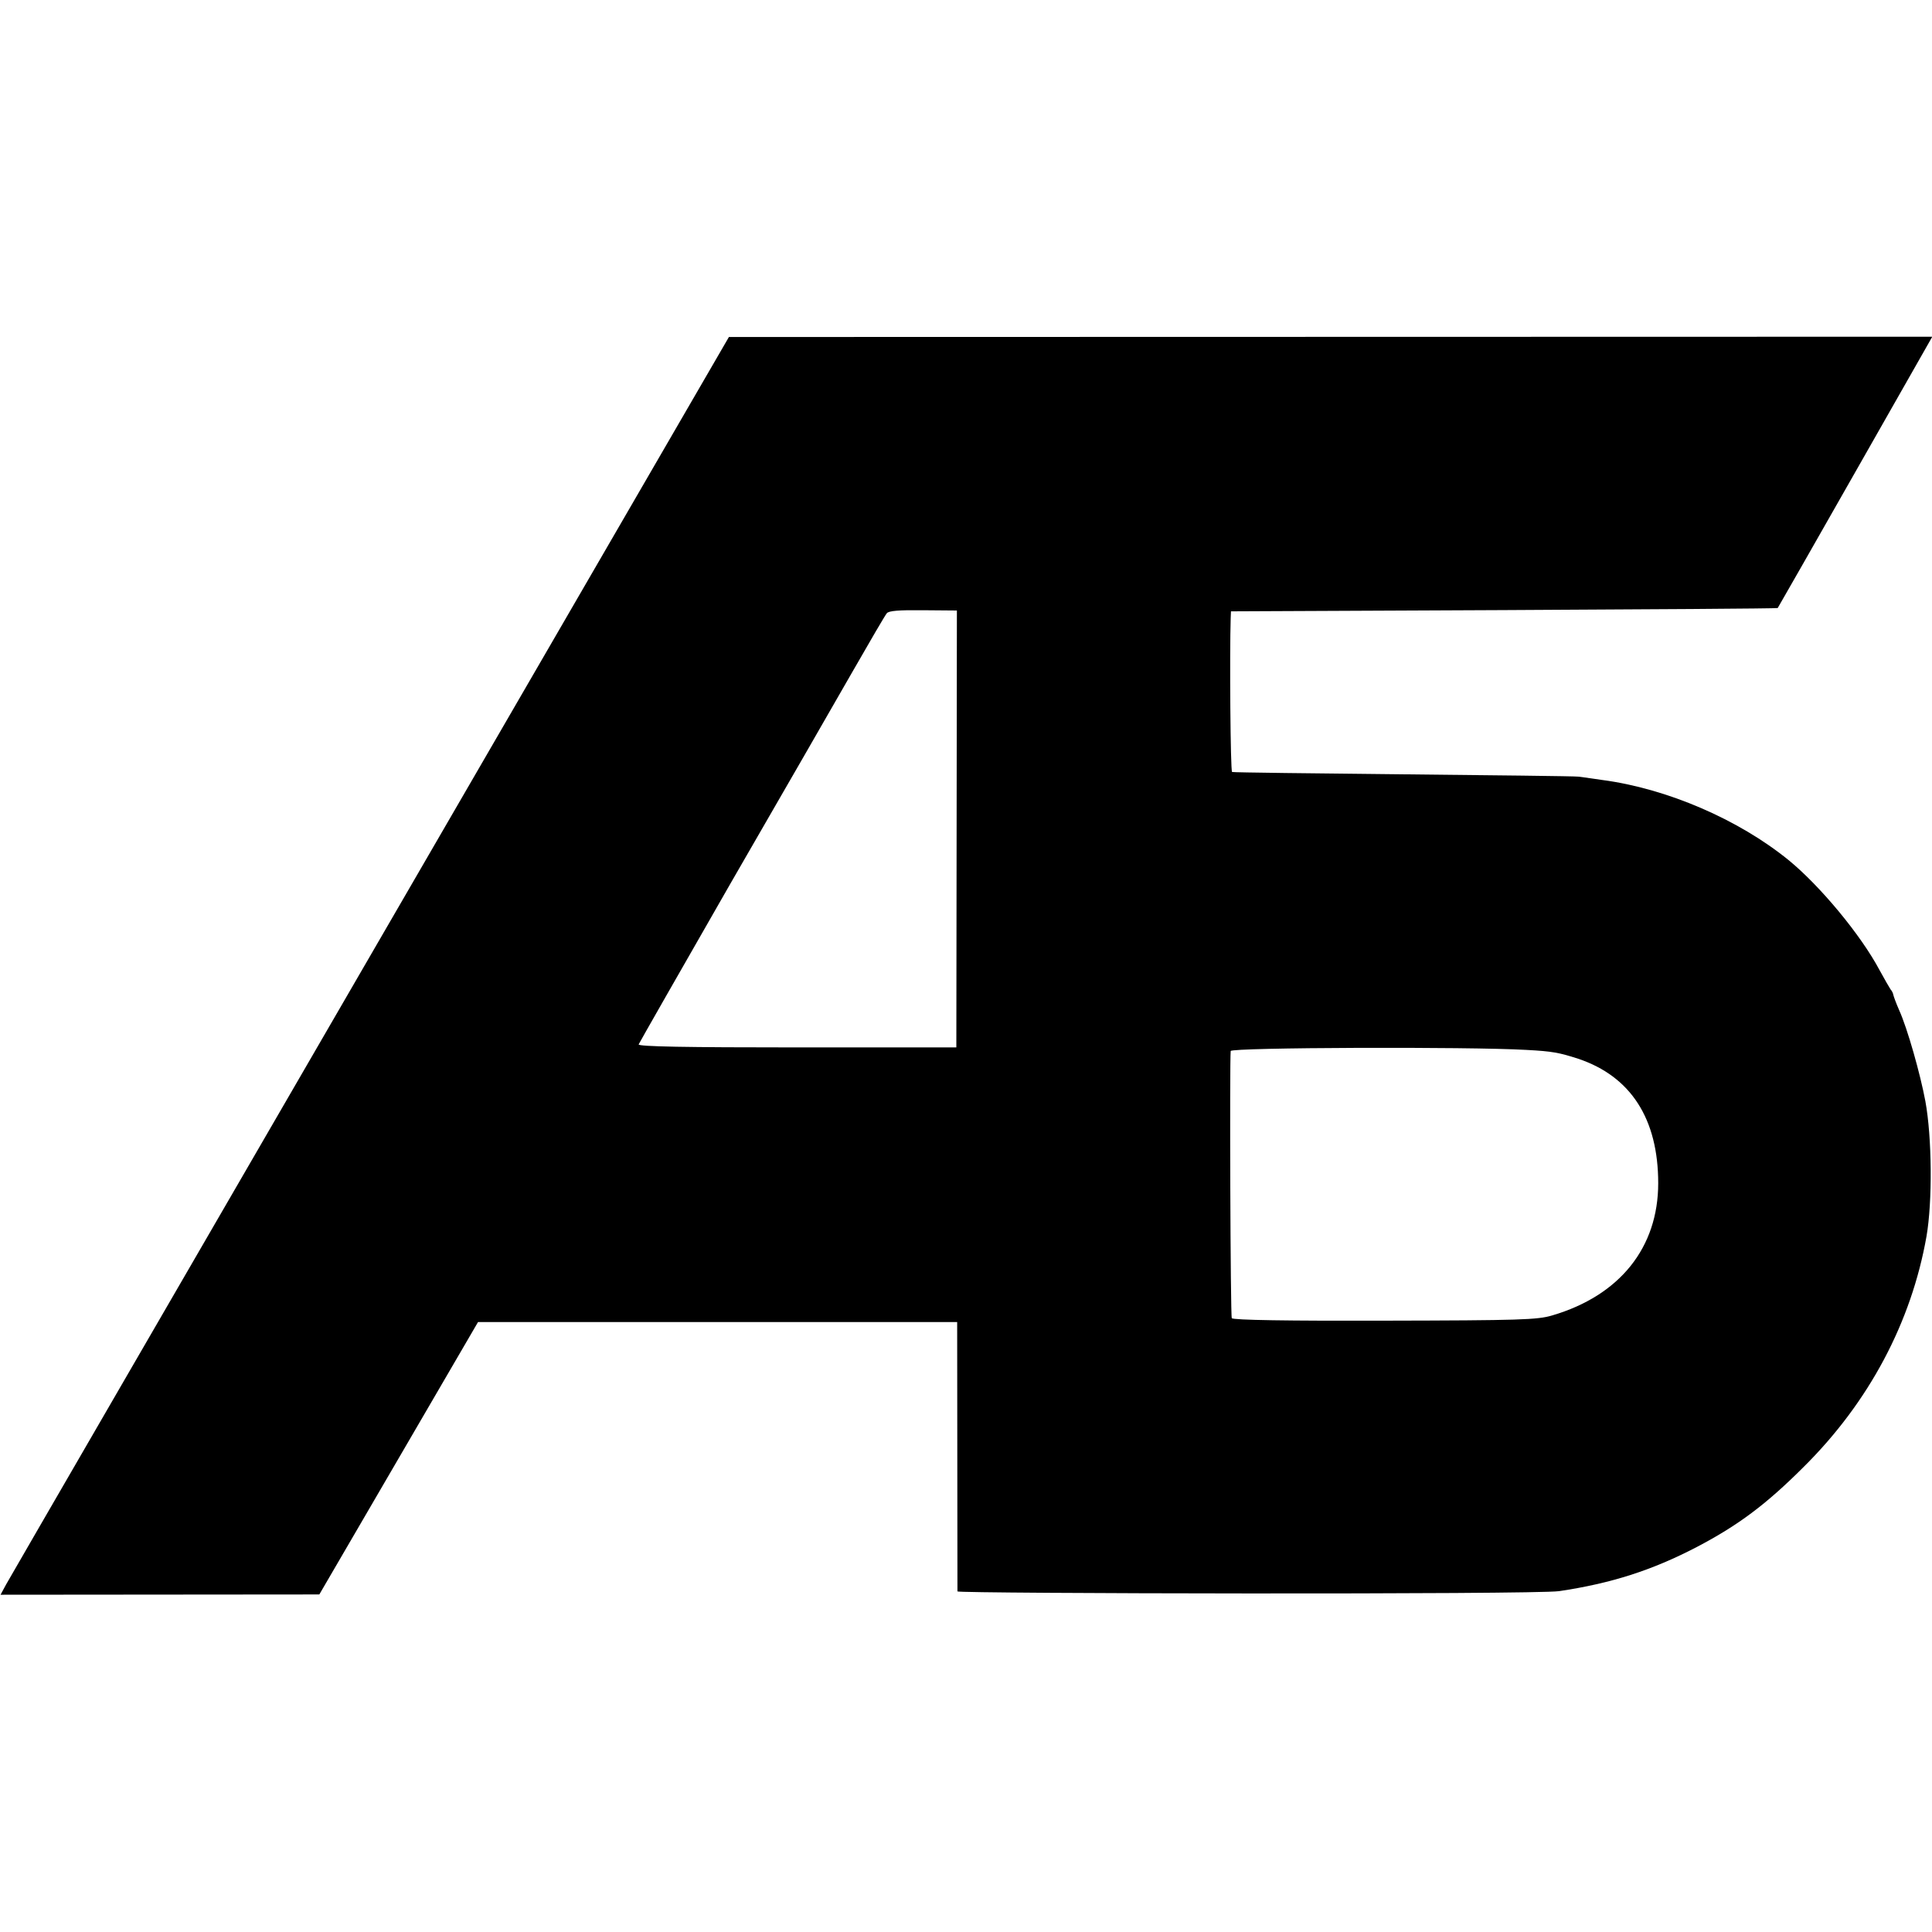
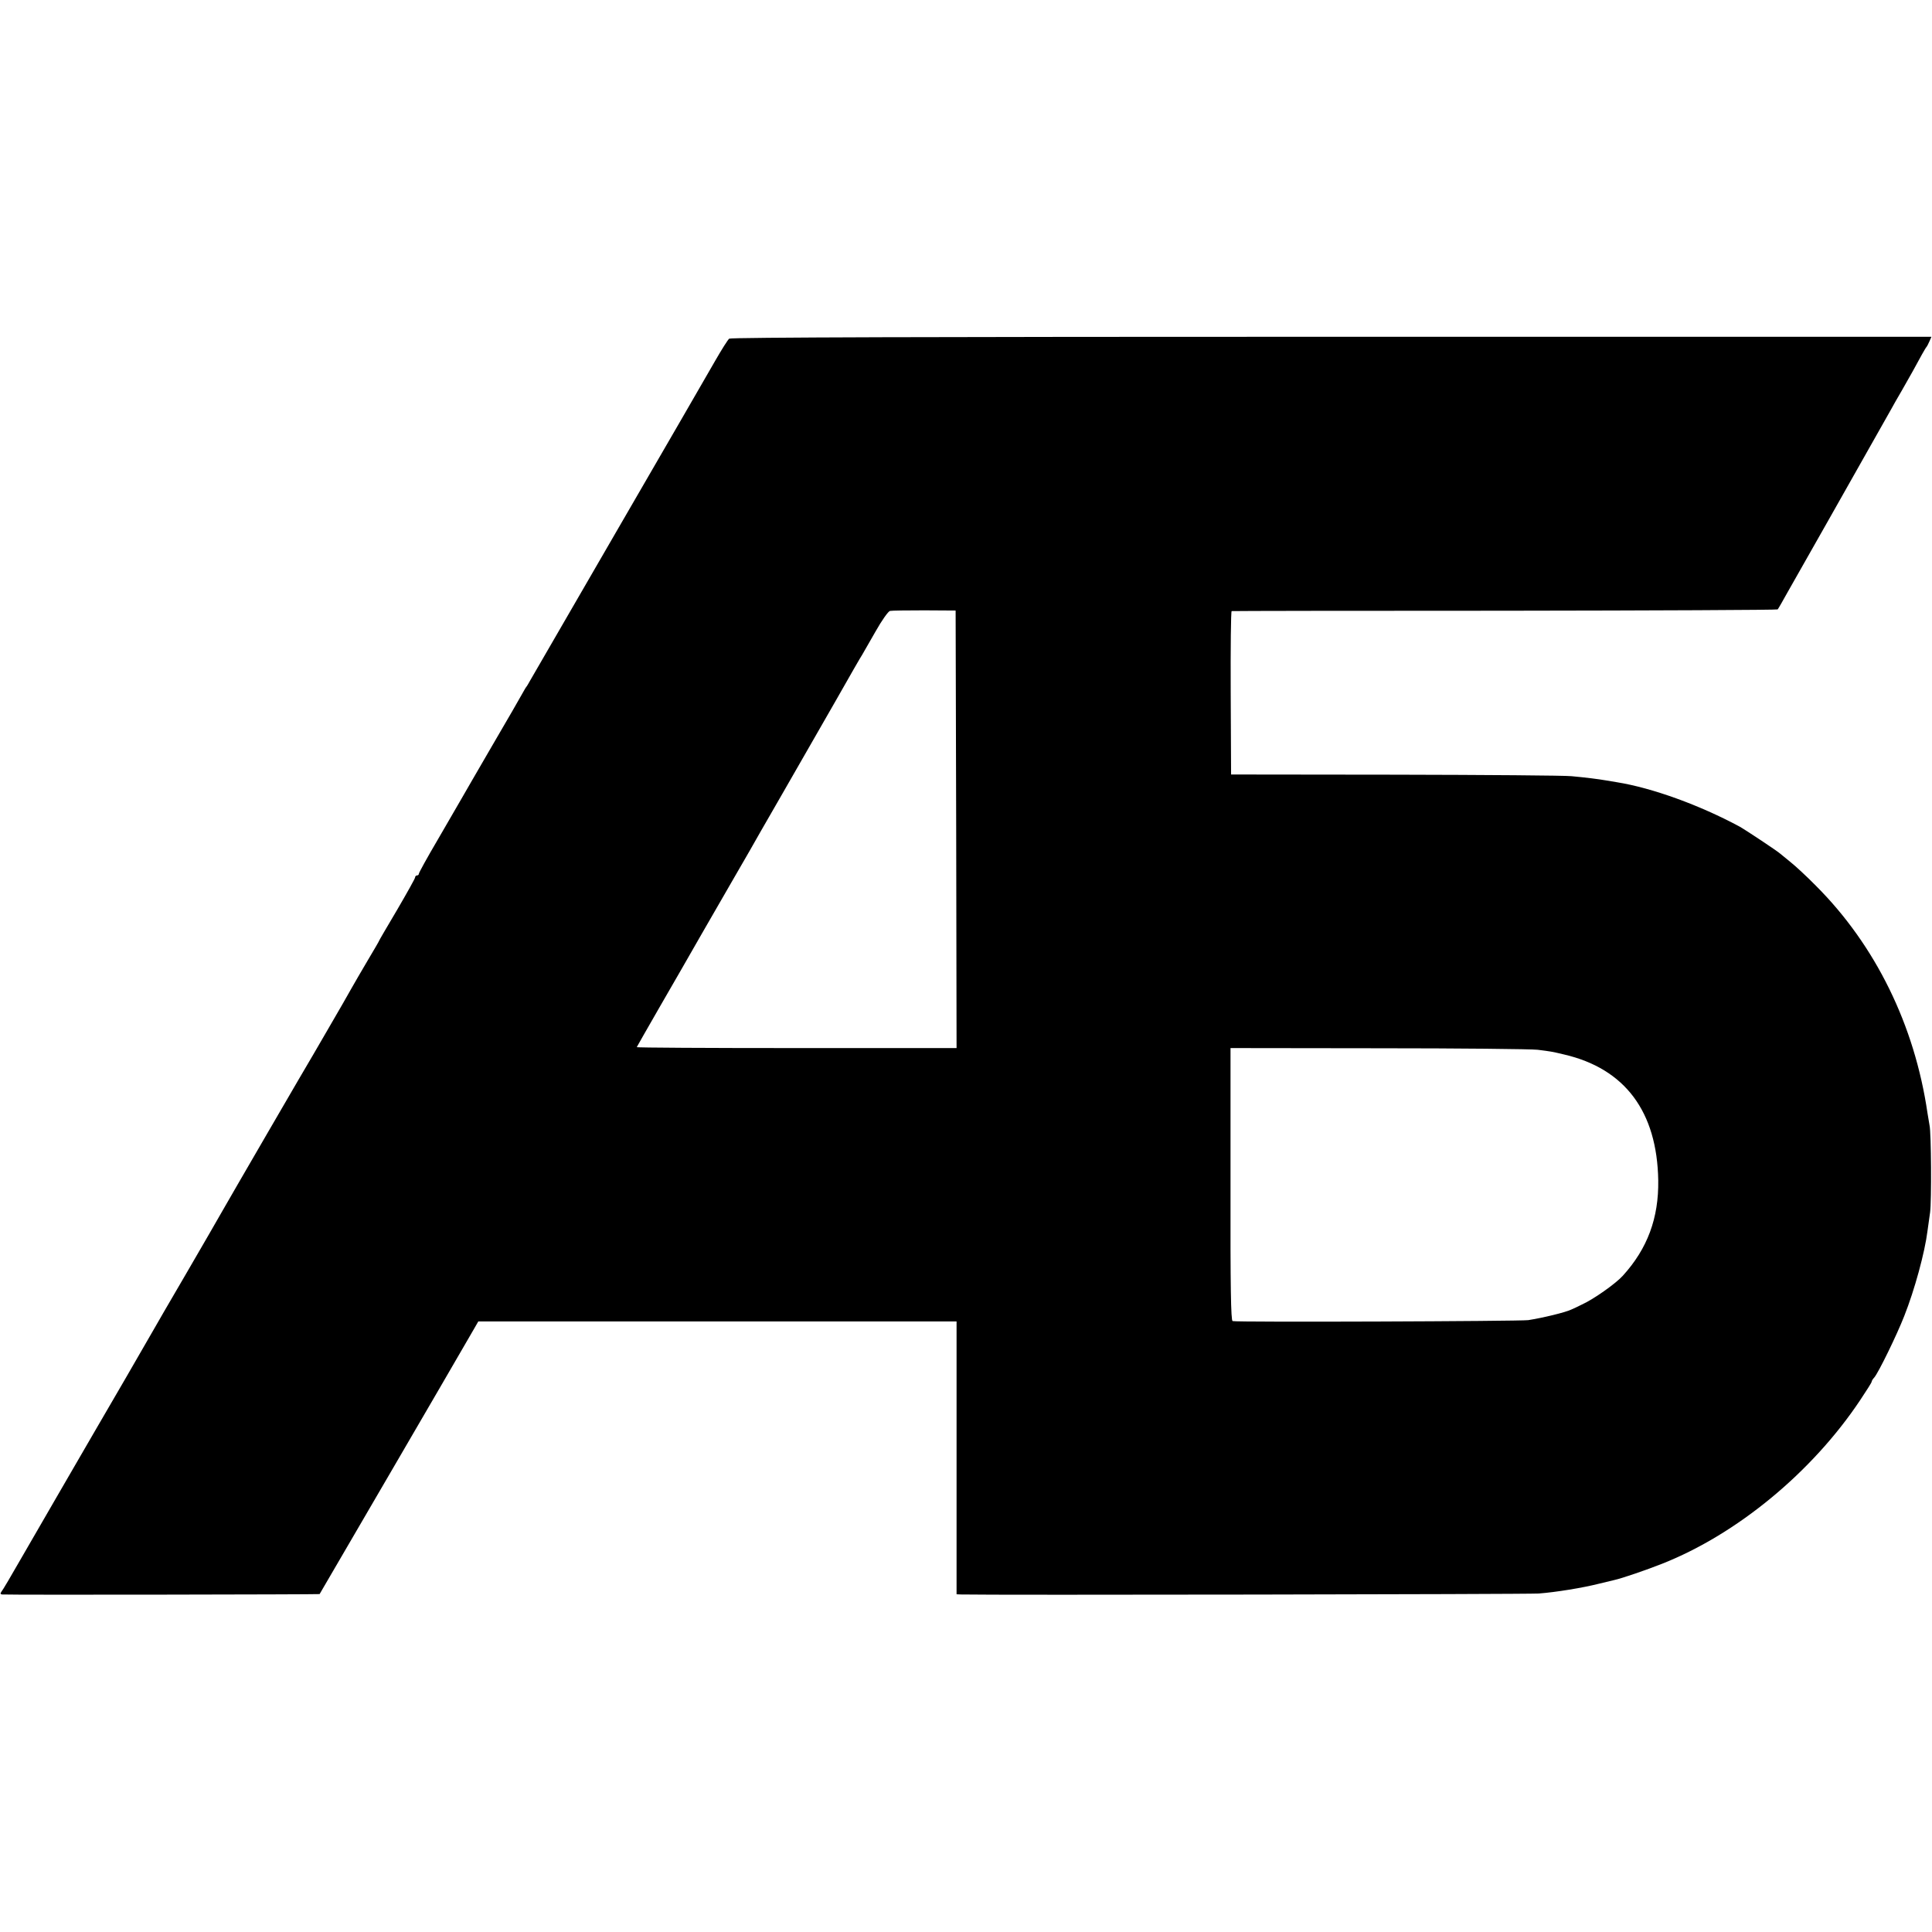
- <svg xmlns="http://www.w3.org/2000/svg" version="1.1" id="Layer_1" x="0px" y="0px" viewBox="0 0 700 700" style="enable-background:new 0 0 700 700;" xml:space="preserve">
-   <g transform="translate(0,700) scale(0.1,-0.1)">
-     <path d="M22,1259l-20-37l1155,1l575,987h1736c0,0,1-970,1-976c1-8,2088-12,2180,1c188,28,336,75,499,160c149,78,251,154,387,290   c237,235,390,524,445,835c22,127,20,359-4,490c-18,97-65,264-95,330c-11,25-20,50-21,55c-1,6-5,15-10,20c-4,6-22,37-40,70   c-68,128-216,306-330,399c-181,147-440,259-675,290c-22,3-60,9-85,12c-25,4-1253,13-1256,17c-6,5-9,430-5,557l1,25   c0,0,1977,8,1981,12c4,5,560,983,560,983l-4360-1C2641,5779,56,1320,22,1259z M3466,3997l-1-792h-578c-401,0-576,3-573,11   c2,5,151,266,331,580c181,313,380,659,443,769s119,206,125,213c7,9,43,12,132,11l122-1L3466,3997z M5530,3196c95-5,120-10,188-32   c191-64,290-218,290-451s-139-407-384-479c-53-16-116-18-607-19c-348-1-550,2-554,9c-5,7-8,928-4,968   C4461,3205,5323,3208,5530,3196z" />
+ <svg xmlns="http://www.w3.org/2000/svg" version="1.0" width="1024pt" height="1024pt" viewBox="0 0 1024 1024" preserveAspectRatio="xMidYMid meet">
+   <g transform="translate(0,1024) scale(0.1,-0.1)" fill="#000000" stroke="none">
+     <path d="M3865 8445 c-7 -5 -41 -59 -76 -120 -34 -60 -265 -459 -512 -885 -247 -426 -456 -788 -466 -805 -9 -16 -18 -32 -21 -35 -3 -3 -12 -19 -21 -35 -9 -17 -80 -140 -159 -275 -78 -135 -153 -263 -165 -285 -13 -22 -68 -118 -124 -214 -56 -95 -101 -177 -101 -182 0 -5 -4 -9 -10 -9 -5 0 -10 -5 -10 -11 0 -5 -43 -82 -95 -171 -52 -88 -95 -161 -95 -163 0 -2 -28 -50 -62 -107 -33 -56 -72 -123 -86 -148 -14 -25 -35 -61 -46 -81 -12 -20 -49 -85 -84 -145 -35 -60 -67 -116 -72 -124 -13 -20 -456 -783 -488 -840 -14 -25 -97 -169 -185 -320 -88 -151 -168 -288 -177 -305 -28 -50 -238 -412 -310 -535 -37 -63 -76 -131 -87 -150 -11 -19 -62 -107 -113 -195 -51 -88 -135 -234 -188 -325 -52 -91 -99 -171 -105 -177 -6 -9 -5 -13 4 -14 50 -3 1681 0 1683 2 3 5 743 1274 771 1324 13 22 34 58 47 81 l23 40 1268 0 1267 0 0 -723 0 -723 23 -1 c147 -4 3003 1 3062 5 92 7 233 30 320 52 33 8 70 17 83 20 37 8 169 53 252 86 397 157 794 485 1048 865 34 51 62 95 62 99 0 4 6 15 14 23 22 25 120 226 159 326 55 139 109 337 123 450 3 22 9 67 14 100 8 60 6 422 -3 460 -2 11 -7 41 -11 66 -68 465 -275 888 -591 1204 -49 50 -110 106 -134 125 -24 19 -48 40 -55 45 -15 14 -184 126 -216 144 -212 114 -463 205 -650 235 -19 3 -46 8 -60 10 -34 6 -103 15 -180 22 -36 4 -456 7 -935 8 l-870 1 -2 433 c-1 237 1 432 5 433 4 1 656 2 1449 2 793 1 1443 4 1445 7 3 3 26 43 52 90 60 106 71 125 224 395 159 281 300 530 325 575 10 19 36 64 57 100 42 73 78 138 106 190 11 19 21 37 24 40 3 3 10 16 16 30 l11 25 -3180 0 c-2105 0 -3184 -3 -3192 -10z m1203 -2600 l2 -1160 -849 0 c-467 0 -848 2 -846 5 1 3 54 95 117 205 64 110 167 290 230 400 63 110 141 245 173 300 32 55 67 116 78 135 10 19 88 154 172 300 84 146 212 369 284 495 72 127 135 237 141 245 5 8 36 63 70 122 33 59 68 108 77 110 9 2 91 3 182 3 l166 -1 3 -1159z m3082 -1169 c70 -9 73 -9 140 -25 323 -75 493 -303 499 -667 3 -200 -57 -362 -188 -506 -37 -41 -154 -124 -216 -152 -22 -11 -47 -23 -57 -27 -31 -15 -151 -44 -228 -56 -46 -6 -1546 -12 -1567 -5 -9 3 -12 178 -11 725 l0 722 782 -1 c429 0 810 -4 846 -8z" />
  </g>
</svg>
